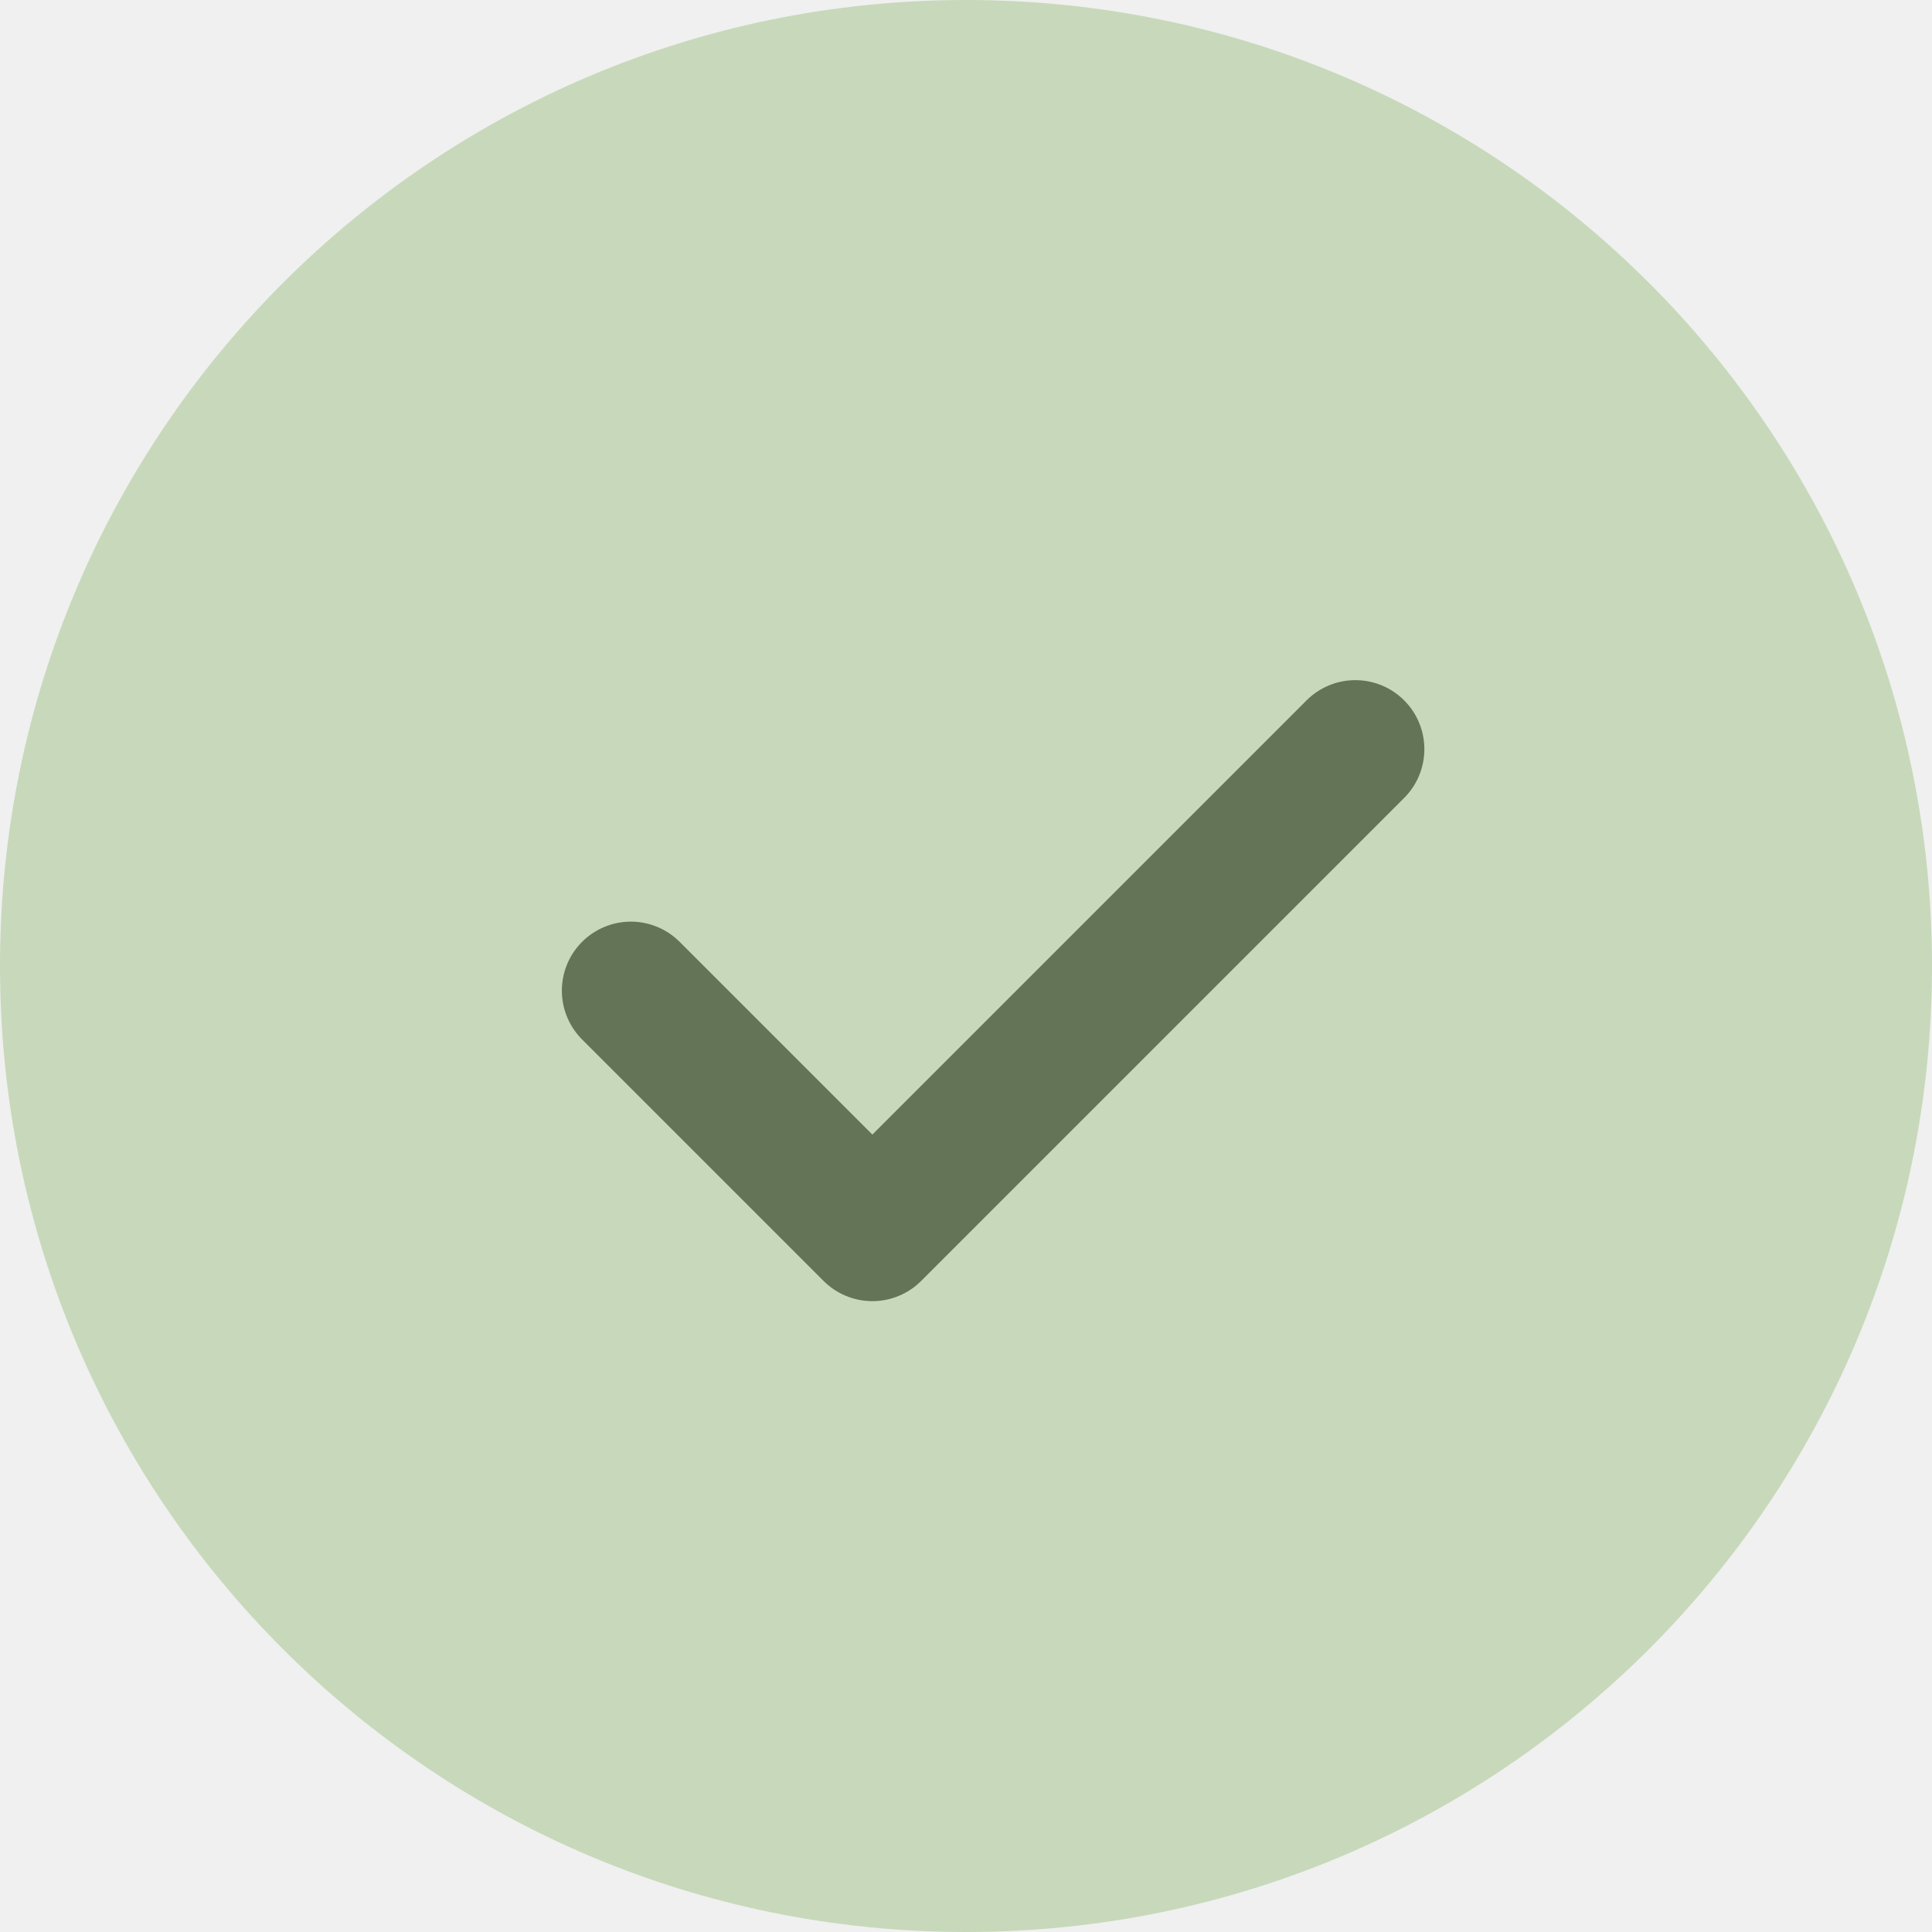
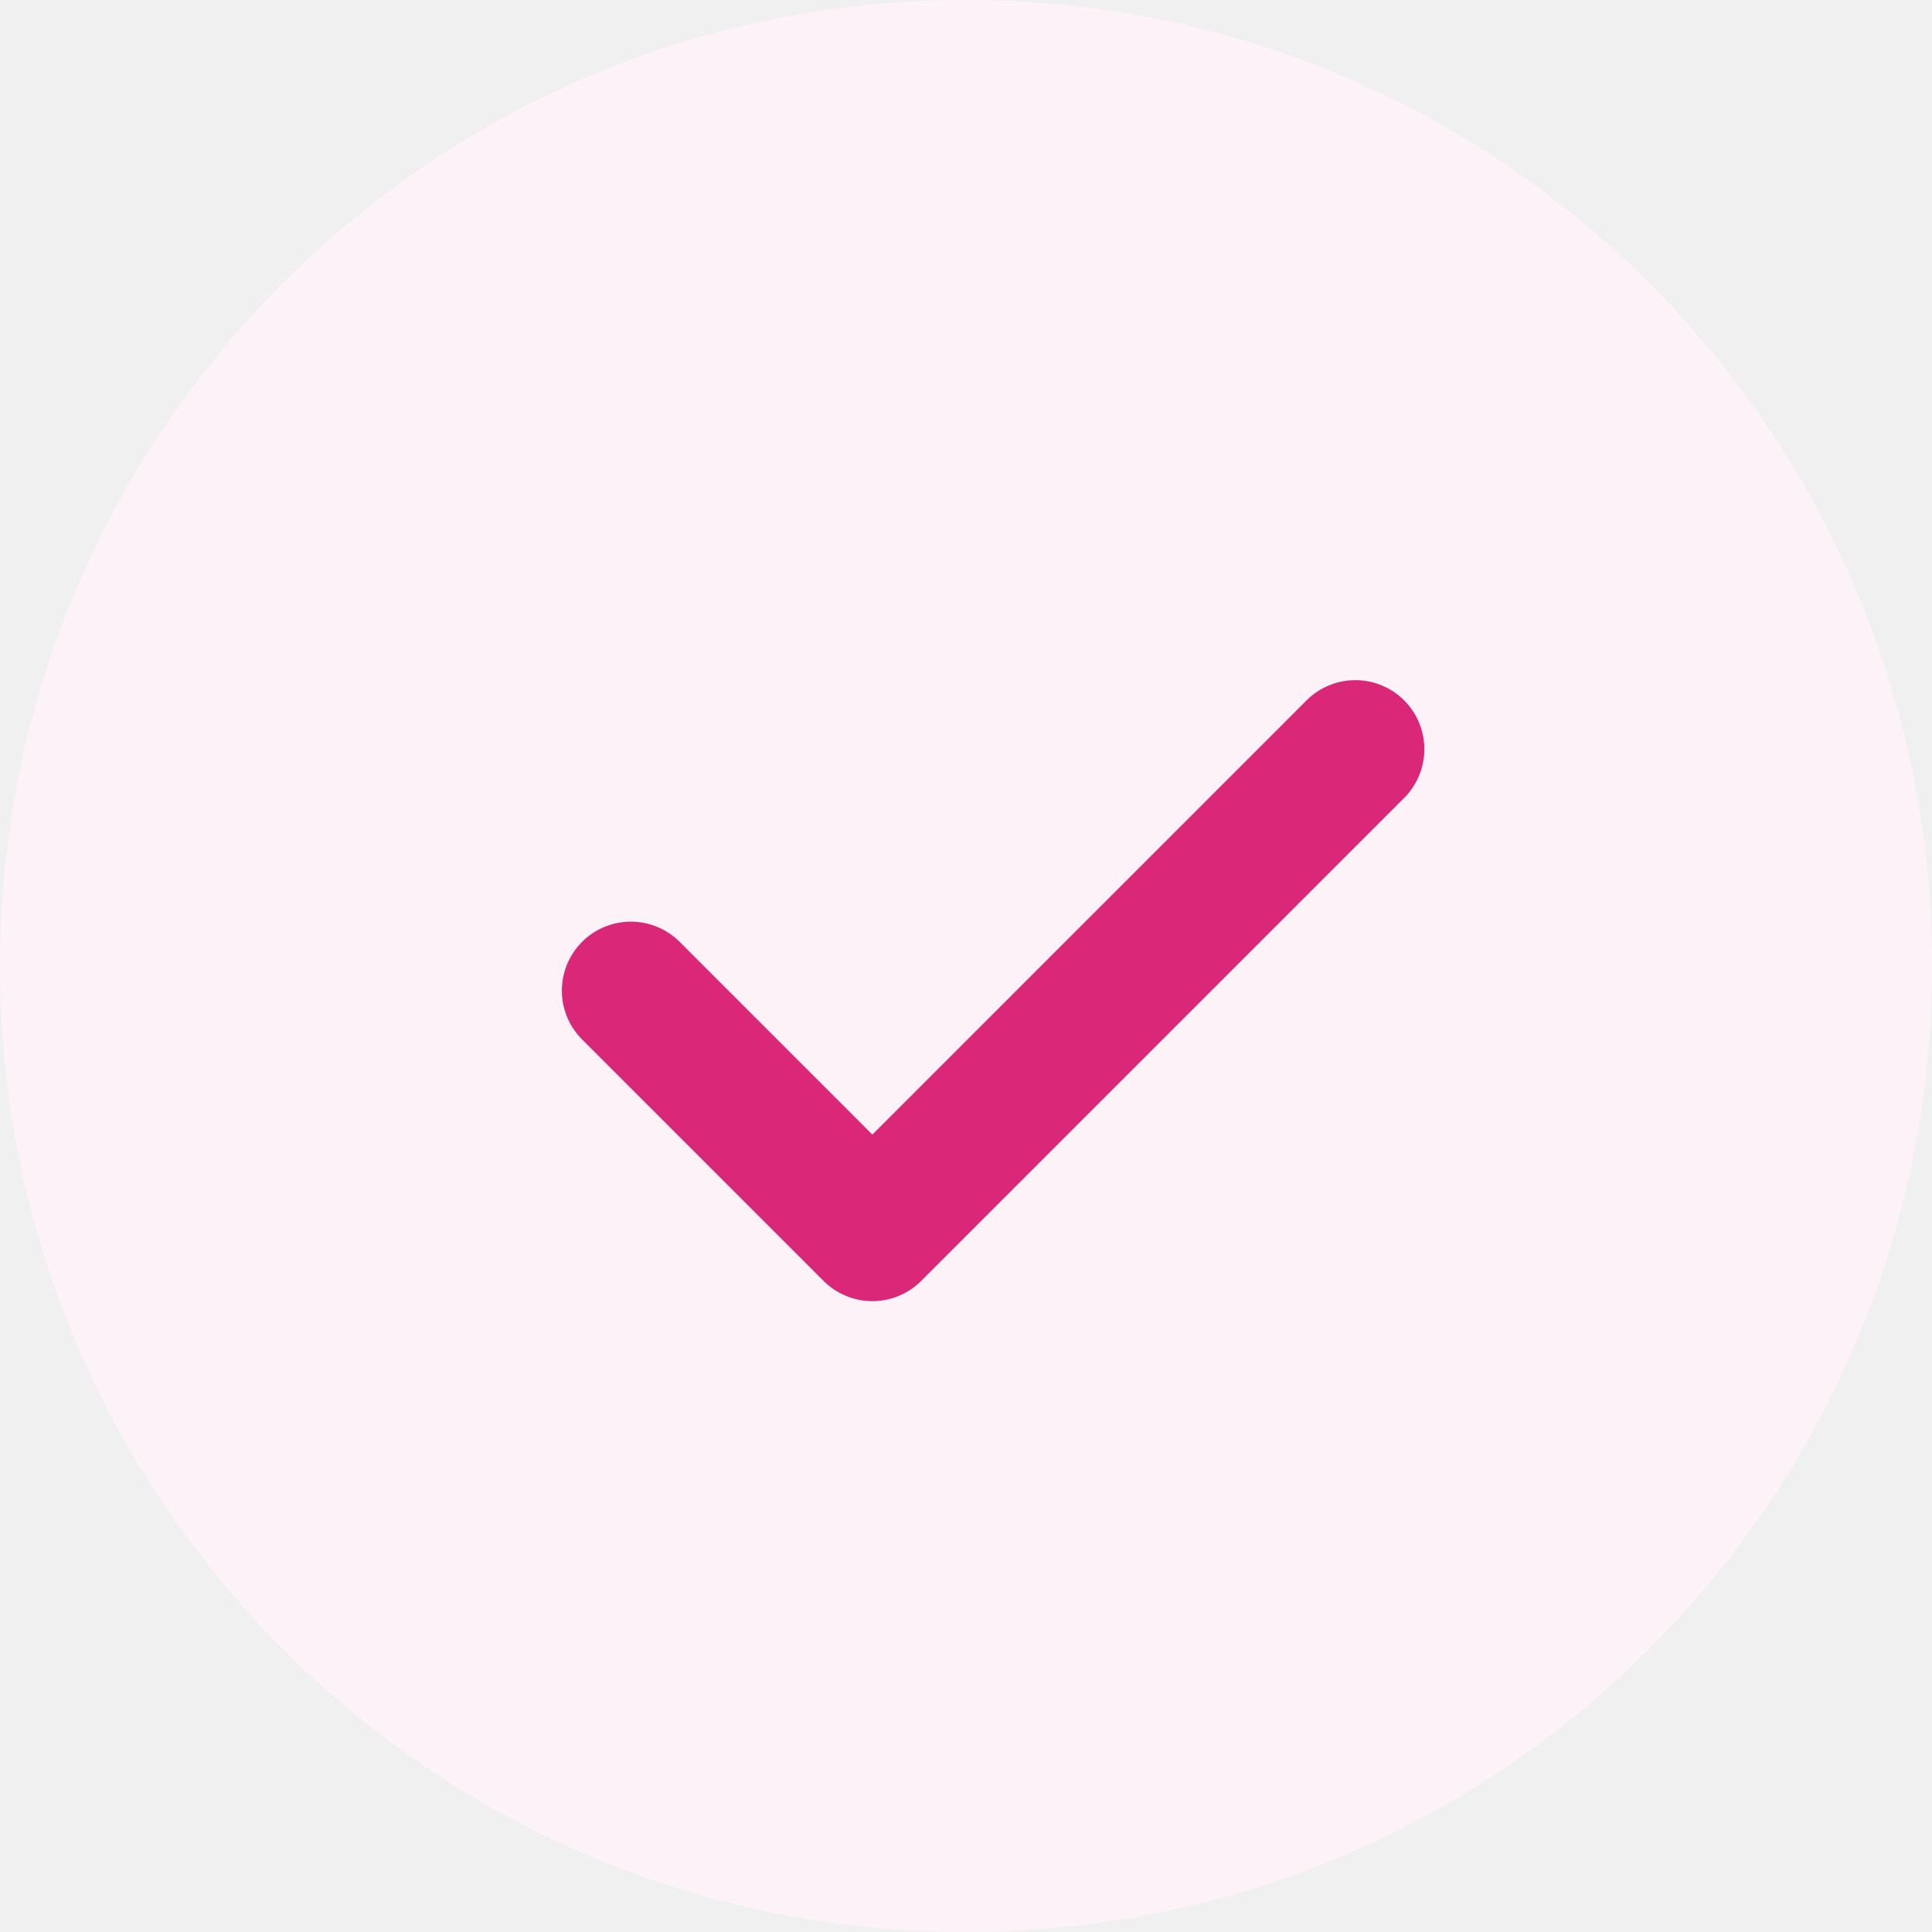
<svg xmlns="http://www.w3.org/2000/svg" width="49" height="49" viewBox="0 0 49 49" fill="none">
  <g clip-path="url(#clip0_598_689)">
-     <path d="M49 24.5C49 38.031 38.031 49 24.5 49C10.969 49 0 38.031 0 24.5C0 10.969 10.969 0 24.5 0C38.031 0 49 10.969 49 24.5Z" fill="#9FC285" fill-opacity="0.5" />
-     <path d="M16 25.125L22.125 31.25L34.375 19" stroke="#637457" stroke-width="3.5" stroke-linecap="round" stroke-linejoin="round" />
+     <path d="M49 24.5C49 38.031 38.031 49 24.5 49C10.969 49 0 38.031 0 24.5C0 10.969 10.969 0 24.5 0C38.031 0 49 10.969 49 24.5Z" fill="#fdf2f8" fill-opacity="1" />
+     <path d="M16 25.125L22.125 31.25L34.375 19" stroke="#db2777" stroke-width="3.5" stroke-linecap="round" stroke-linejoin="round" />
  </g>
  <defs>
    <clipPath id="clip0_598_689">
      <rect width="49" height="49" fill="white" />
    </clipPath>
  </defs>
</svg>
